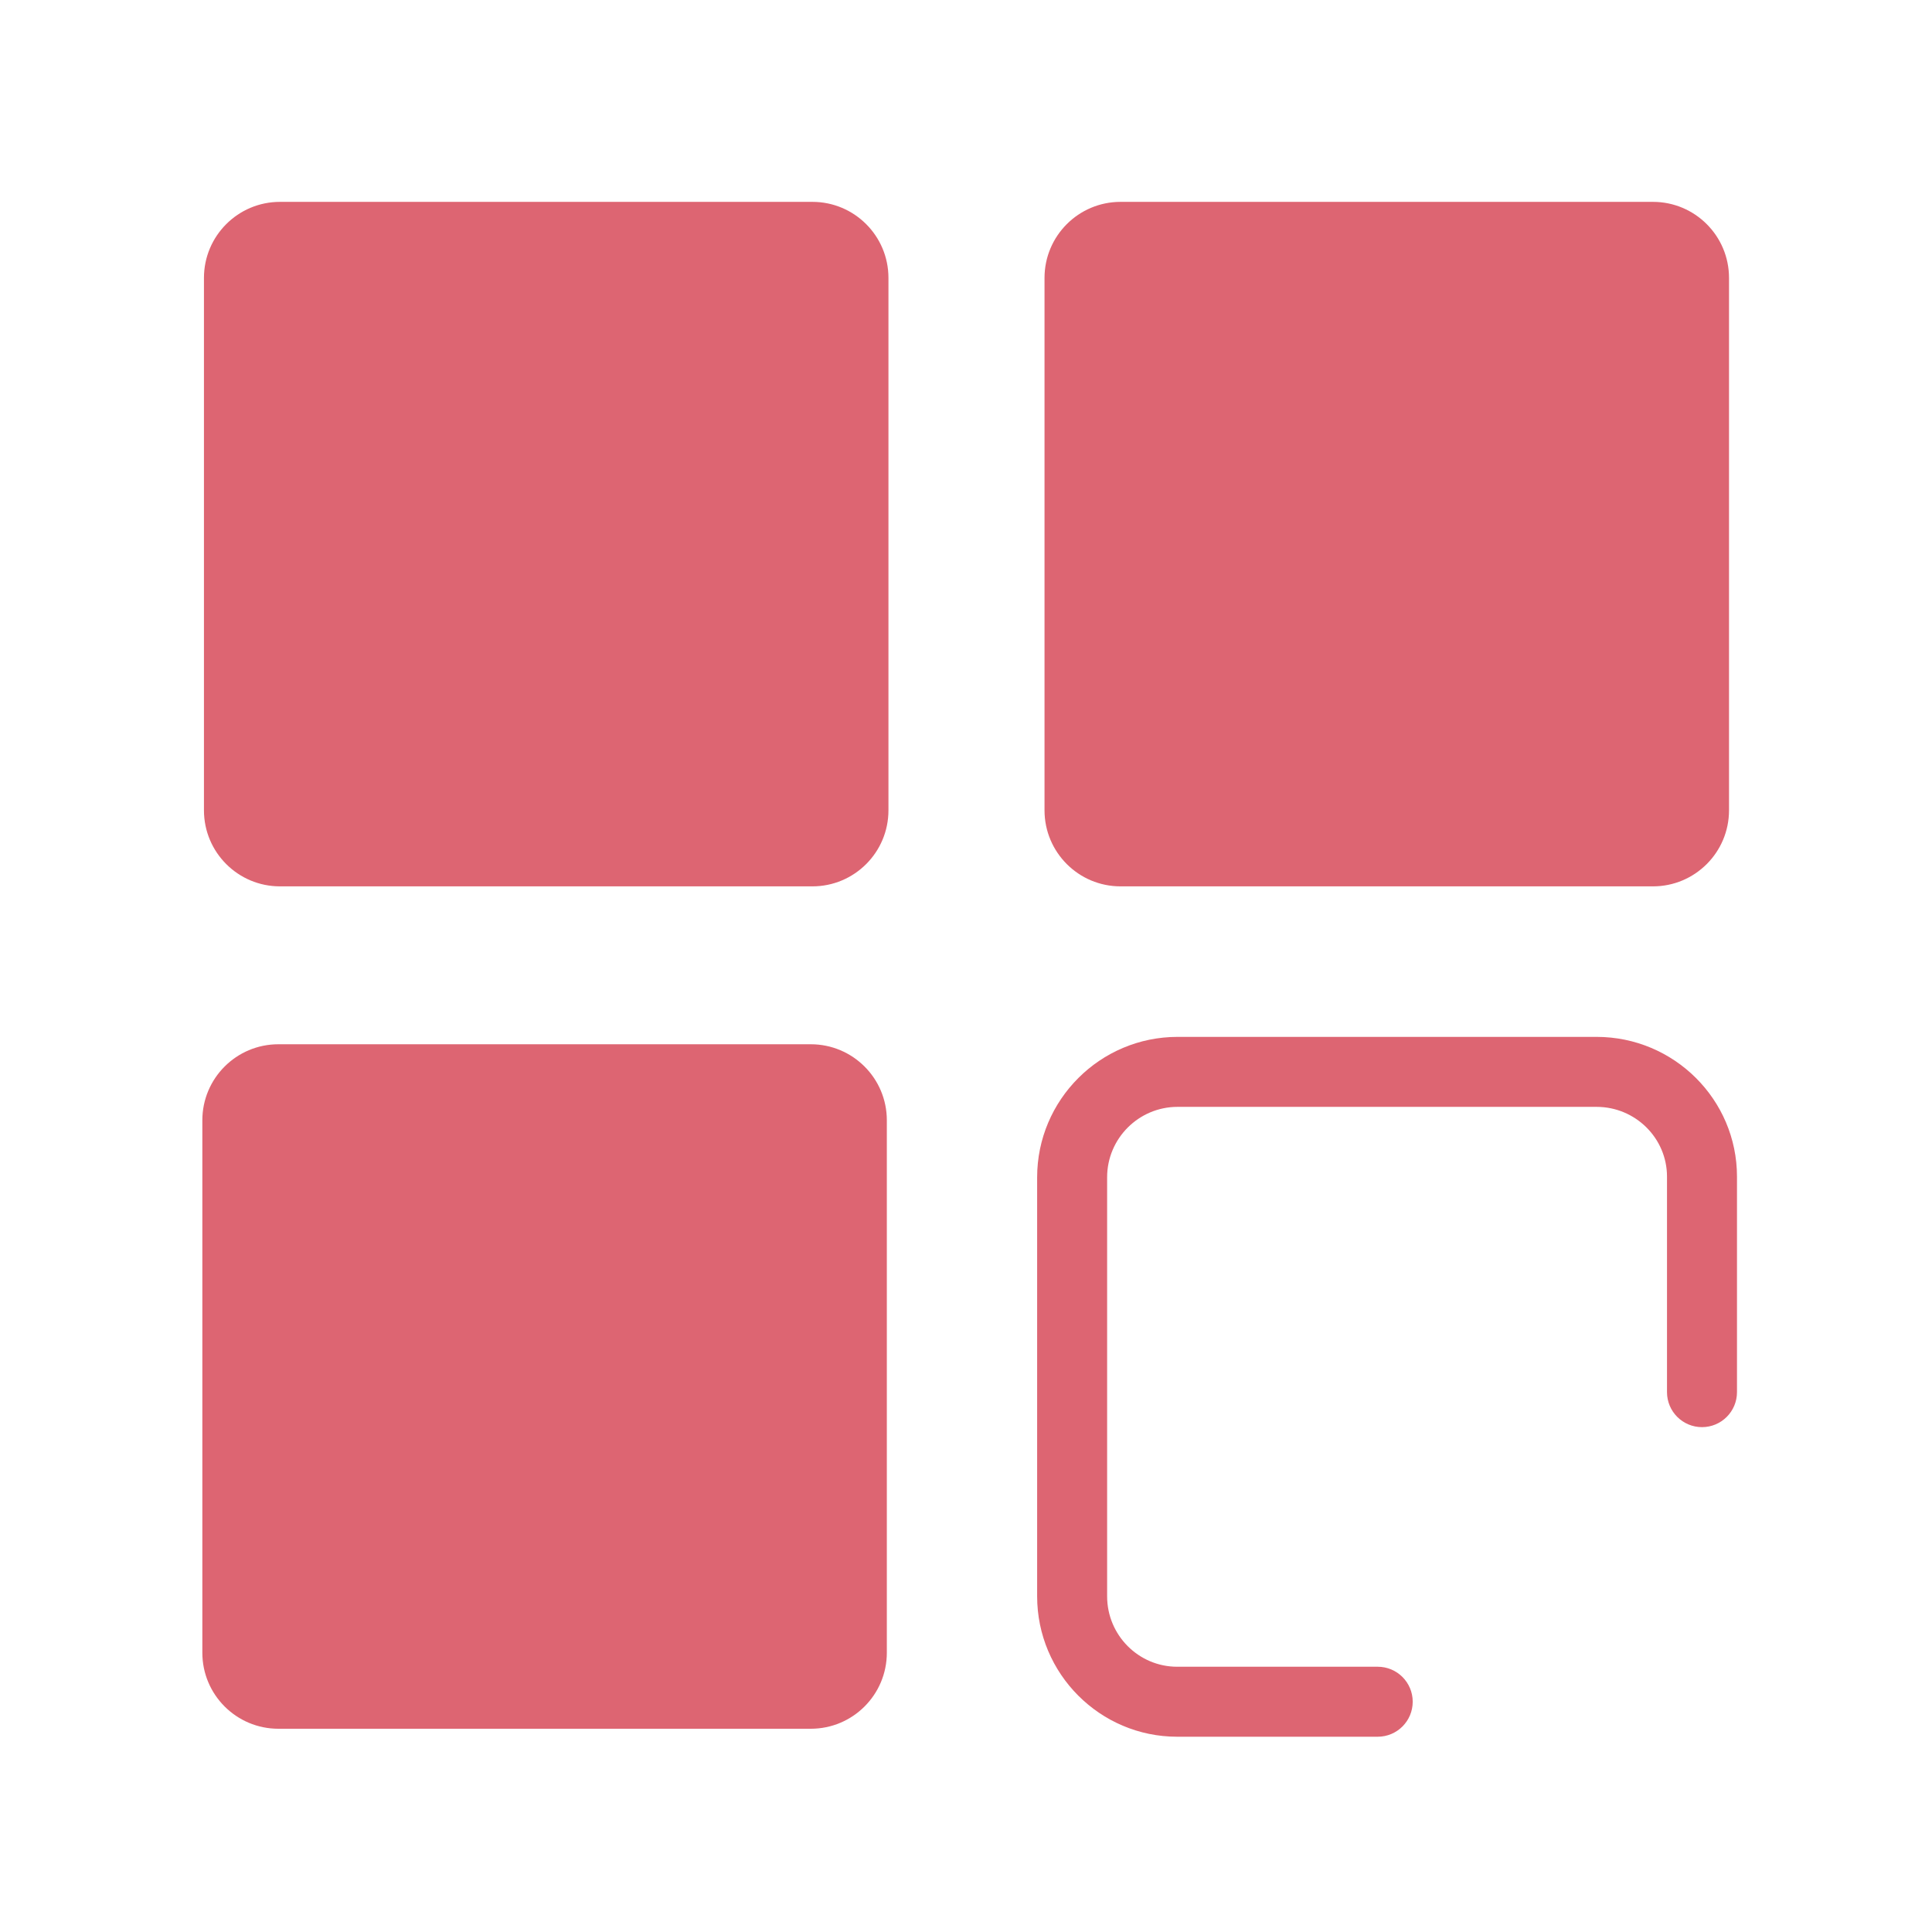
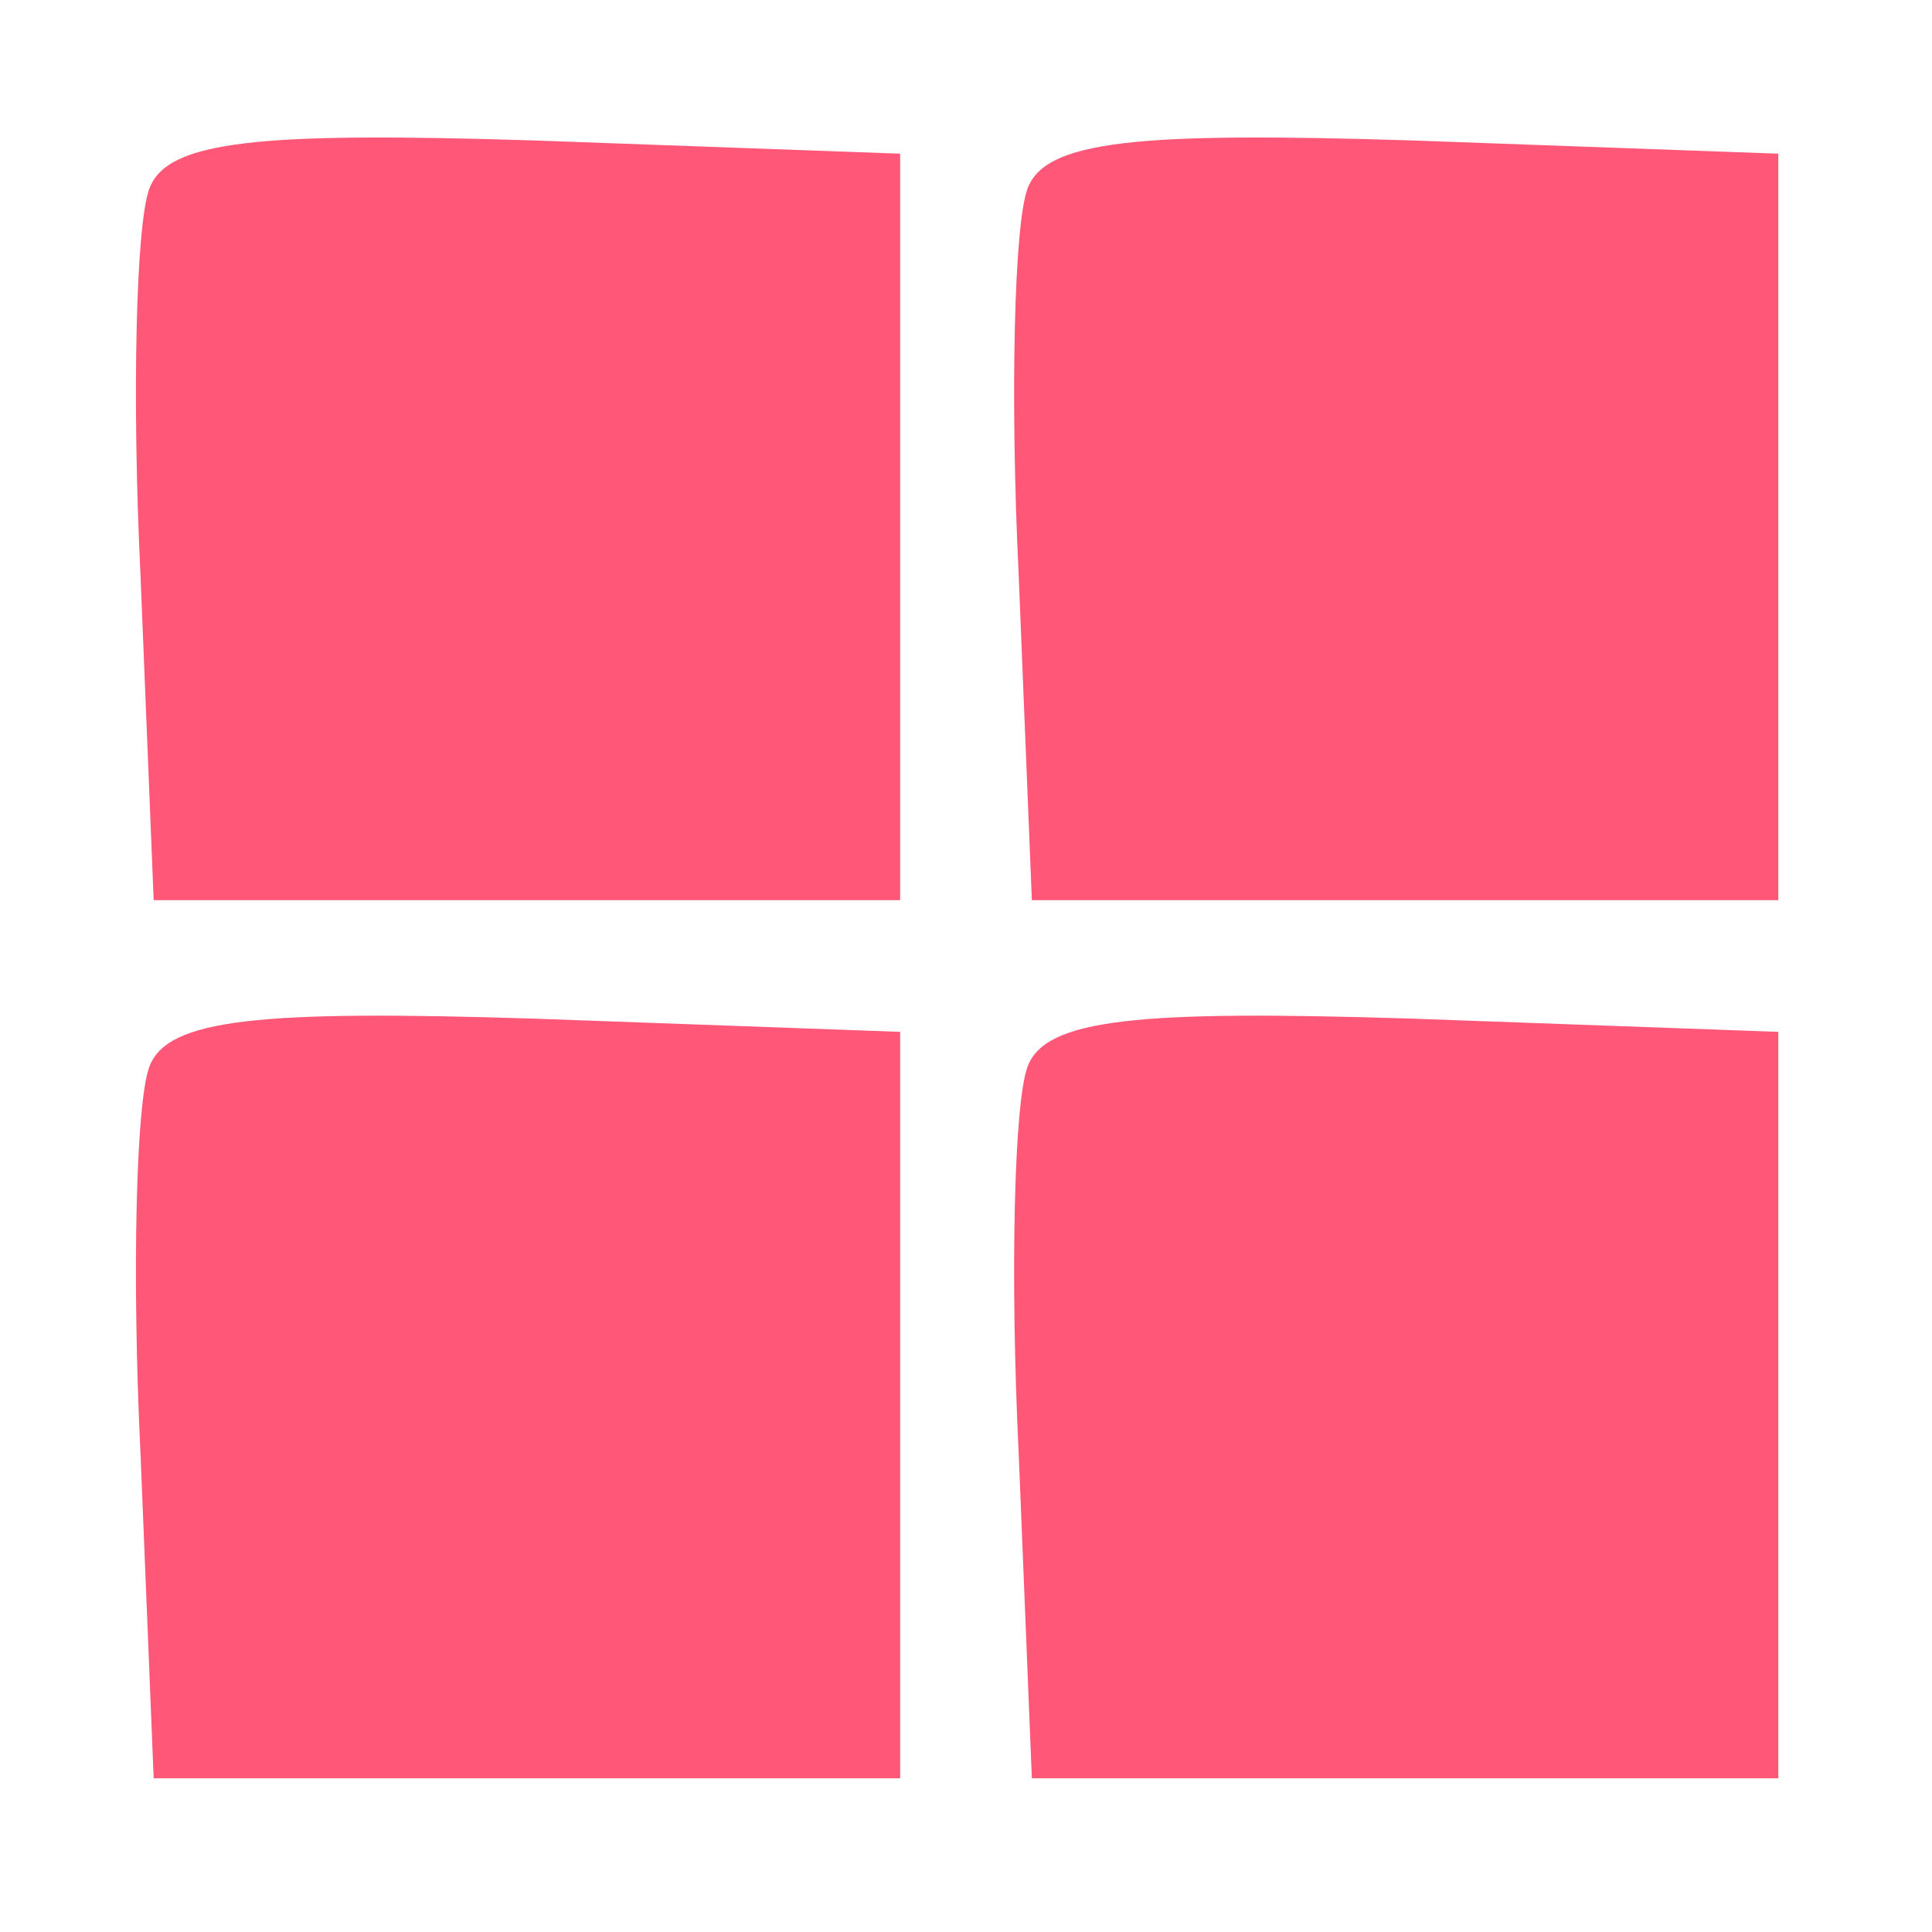
- <svg xmlns="http://www.w3.org/2000/svg" t="1583640334055" class="icon" viewBox="0 0 1024 1024" version="1.1" p-id="3416" width="200" height="200">
-   <defs>
-     <style type="text/css" />
-   </defs>
-   <path d="M148.41 106.992l282.176 0c22.263 0 40.311 18.048 40.311 40.311l0 282.176c0 22.263-18.048 40.311-40.311 40.311L148.41 469.79c-22.263 0-40.311-18.048-40.311-40.311L108.099 147.302C108.099 125.039 126.147 106.992 148.41 106.992z" p-id="3417" fill="#dd6572" />
-   <path d="M147.556 553.478 429.731 553.478c22.263 0 40.311 18.048 40.311 40.311l0 282.176c0 22.263-18.048 40.311-40.311 40.311L147.556 916.276c-22.263 0-40.311-18.048-40.311-40.311L107.245 593.789C107.246 571.526 125.293 553.478 147.556 553.478z" p-id="3418" fill="#dd6572" />
-   <path d="M593.927 106.992l282.176 0c22.263 0 40.311 18.048 40.311 40.311l0 282.176c0 22.263-18.048 40.311-40.311 40.311L593.927 469.79c-22.263 0-40.311-18.048-40.311-40.311L553.616 147.302C553.616 125.039 571.664 106.992 593.927 106.992z" p-id="3419" fill="#dd6572" />
-   <path d="M730.22 920.502 623.926 920.502c-40.925 0-74.22-33.387-74.22-74.425L549.706 623.992c0-41.038 33.387-74.424 74.425-74.424l222.085 0c41.038 0 74.424 33.227 74.424 74.067L920.64 737.868c0 10.243-8.304 18.547-18.547 18.547s-18.547-8.304-18.547-18.547L883.545 623.635c0-20.387-16.746-36.973-37.33-36.973L624.131 586.661c-20.585 0-37.331 16.746-37.331 37.33l0 222.085c0 20.585 16.654 37.331 37.127 37.331l106.294 0c10.243 0 18.547 8.304 18.547 18.547C748.766 912.199 740.463 920.502 730.22 920.502z" p-id="3420" fill="#dd6572" />
+ <svg xmlns="http://www.w3.org/2000/svg" version="1.0" width="44pt" height="44pt" viewBox="0 0 44 44" preserveAspectRatio="xMidYMid meet">
+   <g transform="translate(0,44) scale(0.1,-0.1)" fill="#ff5777" stroke="none">
+     <path d="M34 397 c-3 -8 -4 -47 -2 -88 l3 -74 85 0 85 0 0 85 0 85 -83 3 c-63 2 -84 0 -88 -11z" />
+     <path d="M234 397 c-3 -8 -4 -47 -2 -88 l3 -74 85 0 85 0 0 85 0 85 -83 3 c-63 2 -84 0 -88 -11z" />
+     <path d="M34 197 c-3 -8 -4 -47 -2 -88 l3 -74 85 0 85 0 0 85 0 85 -83 3 c-63 2 -84 0 -88 -11z" />
+     <path d="M234 197 c-3 -8 -4 -47 -2 -88 l3 -74 85 0 85 0 0 85 0 85 -83 3 c-63 2 -84 0 -88 -11z" />
+   </g>
</svg>
